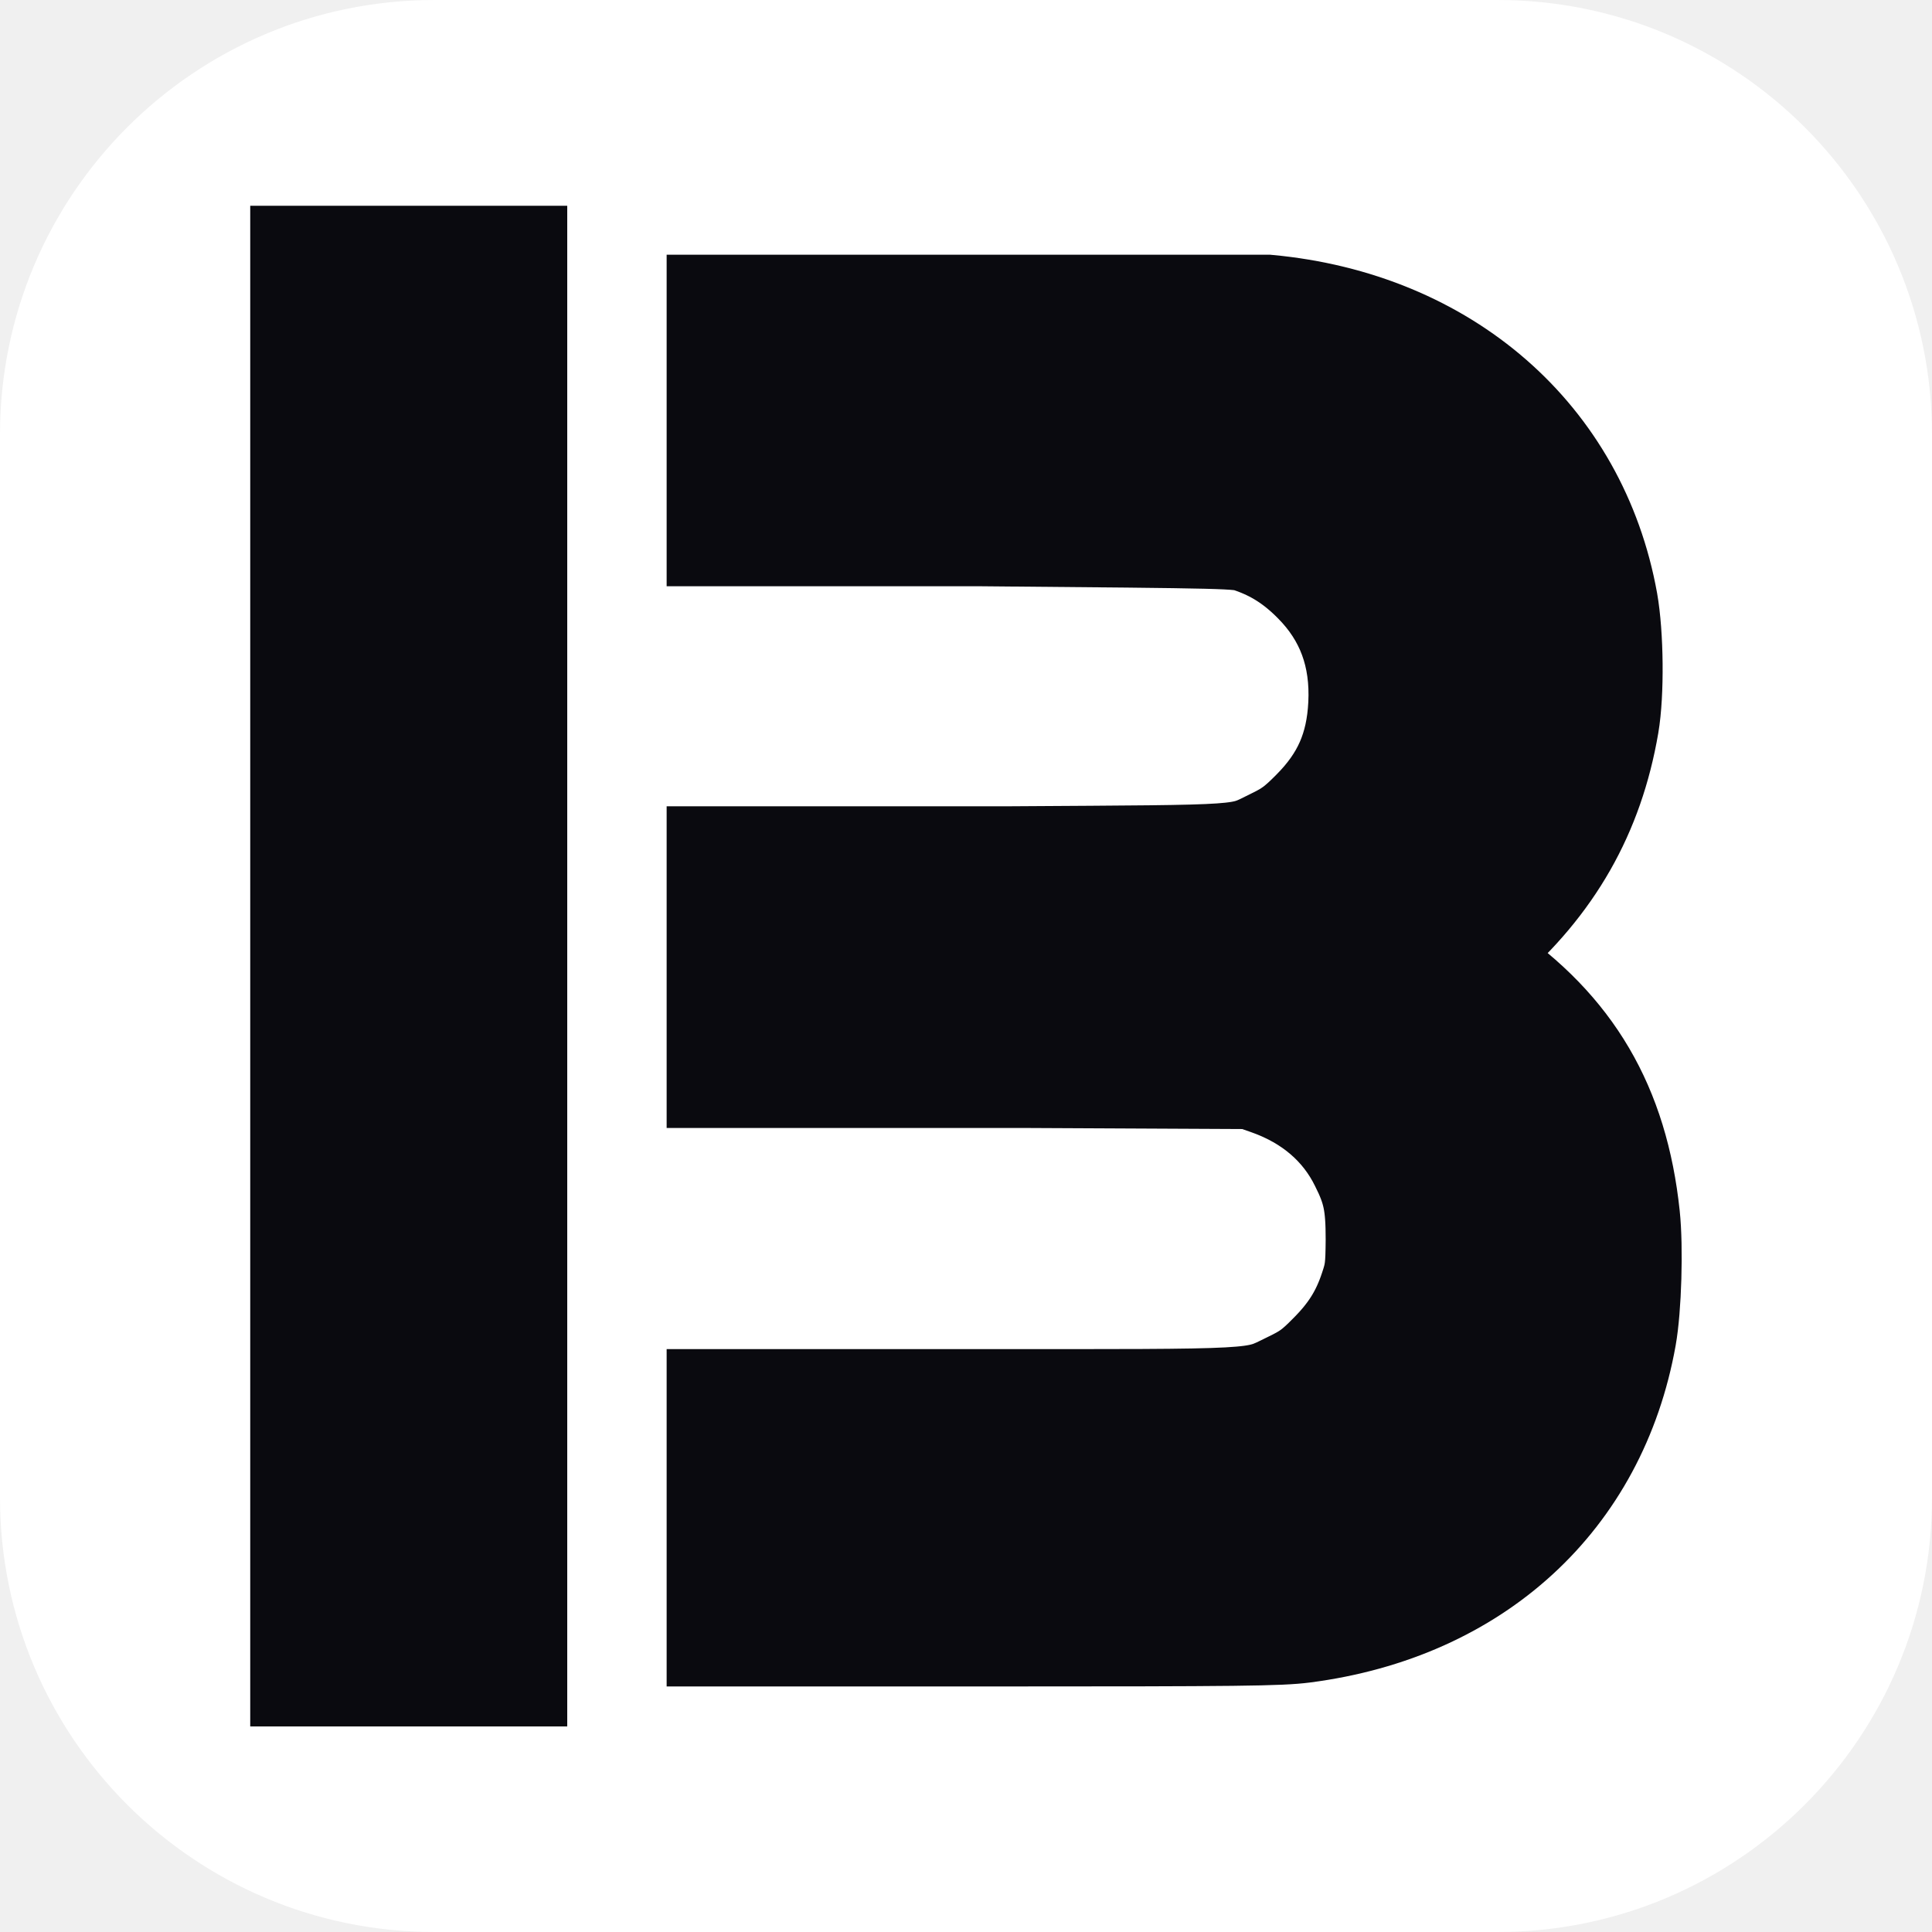
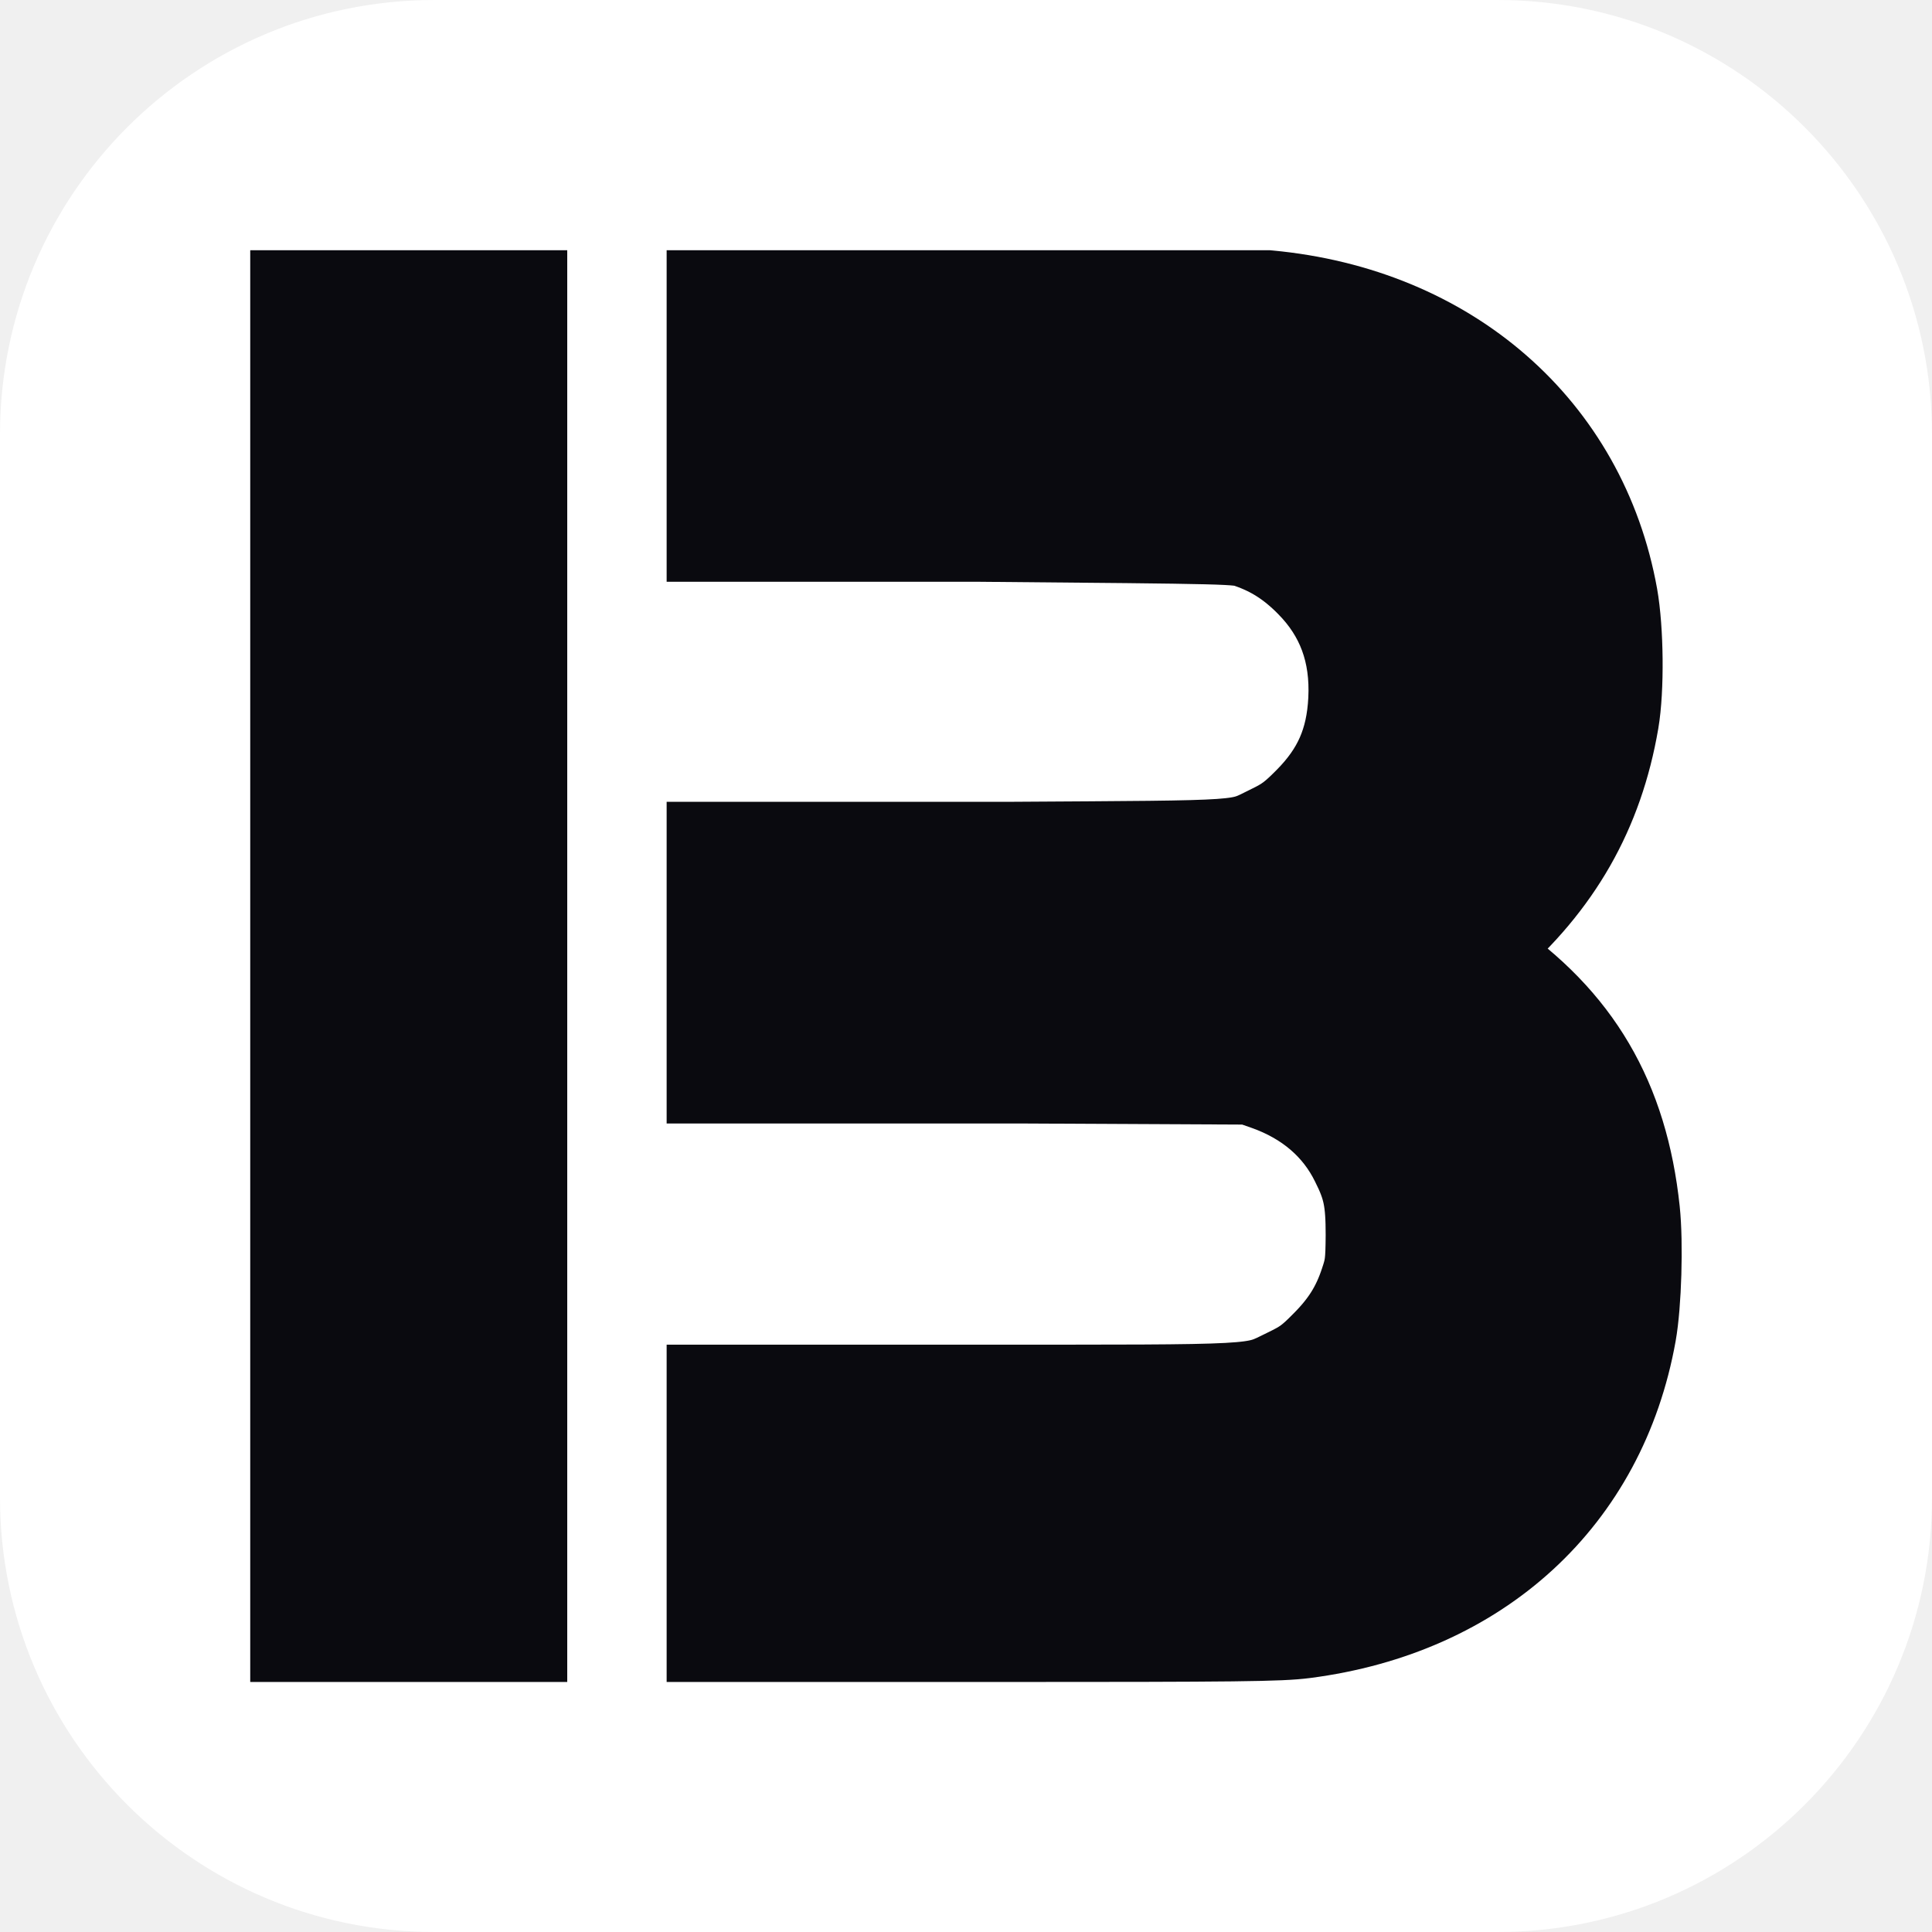
<svg xmlns="http://www.w3.org/2000/svg" viewBox="0 0 1254 1254" width="32" height="32">
  <rect width="1254" height="1254" rx="282" fill="#ffffff" />
-   <g transform="translate(627 627) scale(1.45) translate(-652 -612)">
+   <g transform="translate(627 627) scale(1.45) translate(-652 -614)">
    <g transform="translate(0 1254) scale(0.1 -0.1)" fill="#0a0a0f">
-       <path d="M3541 9598 L4510 9598 L4510 3241 L3541 3241 Z M5405 9379 L5405 8345 L6570 8345 C7725 8335 7736 8335 7797 8314 C7904 8277 7990 8222 8076 8135 C8222 7988 8288 7809 8277 7590 C8267 7396 8205 7255 8070 7119 C8002 7050 7968 7025 7900 6992 C7735 6911 7812 6917 6720 6910 L5405 6910 L5405 5920 L6775 5920 L7795 5915 L7875 5887 C8063 5820 8203 5700 8284 5535 C8342 5420 8355 5354 8355 5195 C8354 5071 8351 5046 8327 4975 C8289 4860 8236 4776 8144 4684 C8077 4616 8048 4595 7969 4557 C7803 4476 7870 4480 6557 4480 L5405 4480 L5405 3420 L6644 3420 C7743 3420 7924 3422 8032 3436 C8804 3536 9345 4033 9475 4760 C9498 4888 9506 5159 9491 5301 C9439 5793 9235 6141 8838 6412 L8771 6458 L8833 6512 C9149 6786 9329 7103 9397 7500 C9421 7641 9418 7903 9392 8050 C9259 8789 8668 9305 7870 9379 L5405 9379 Z" stroke="#0a0a0f" stroke-width="450" stroke-linejoin="miter" stroke-linecap="butt" />
+       <path d="M3541 9379 L4510 9379 L4510 3420 L3541 3420 Z M5405 9379 L5405 8345 L6570 8345 C7725 8335 7736 8335 7797 8314 C7904 8277 7990 8222 8076 8135 C8222 7988 8288 7809 8277 7590 C8267 7396 8205 7255 8070 7119 C8002 7050 7968 7025 7900 6992 C7735 6911 7812 6917 6720 6910 L5405 6910 L5405 5920 L6775 5920 L7795 5915 L7875 5887 C8063 5820 8203 5700 8284 5535 C8342 5420 8355 5354 8355 5195 C8354 5071 8351 5046 8327 4975 C8289 4860 8236 4776 8144 4684 C8077 4616 8048 4595 7969 4557 C7803 4476 7870 4480 6557 4480 L5405 4480 L5405 3420 L6644 3420 C7743 3420 7924 3422 8032 3436 C8804 3536 9345 4033 9475 4760 C9498 4888 9506 5159 9491 5301 C9439 5793 9235 6141 8838 6412 L8771 6458 L8833 6512 C9149 6786 9329 7103 9397 7500 C9421 7641 9418 7903 9392 8050 C9259 8789 8668 9305 7870 9379 L5405 9379 Z" stroke="#0a0a0f" stroke-width="450" stroke-linejoin="miter" stroke-linecap="butt" />
    </g>
  </g>
</svg>
